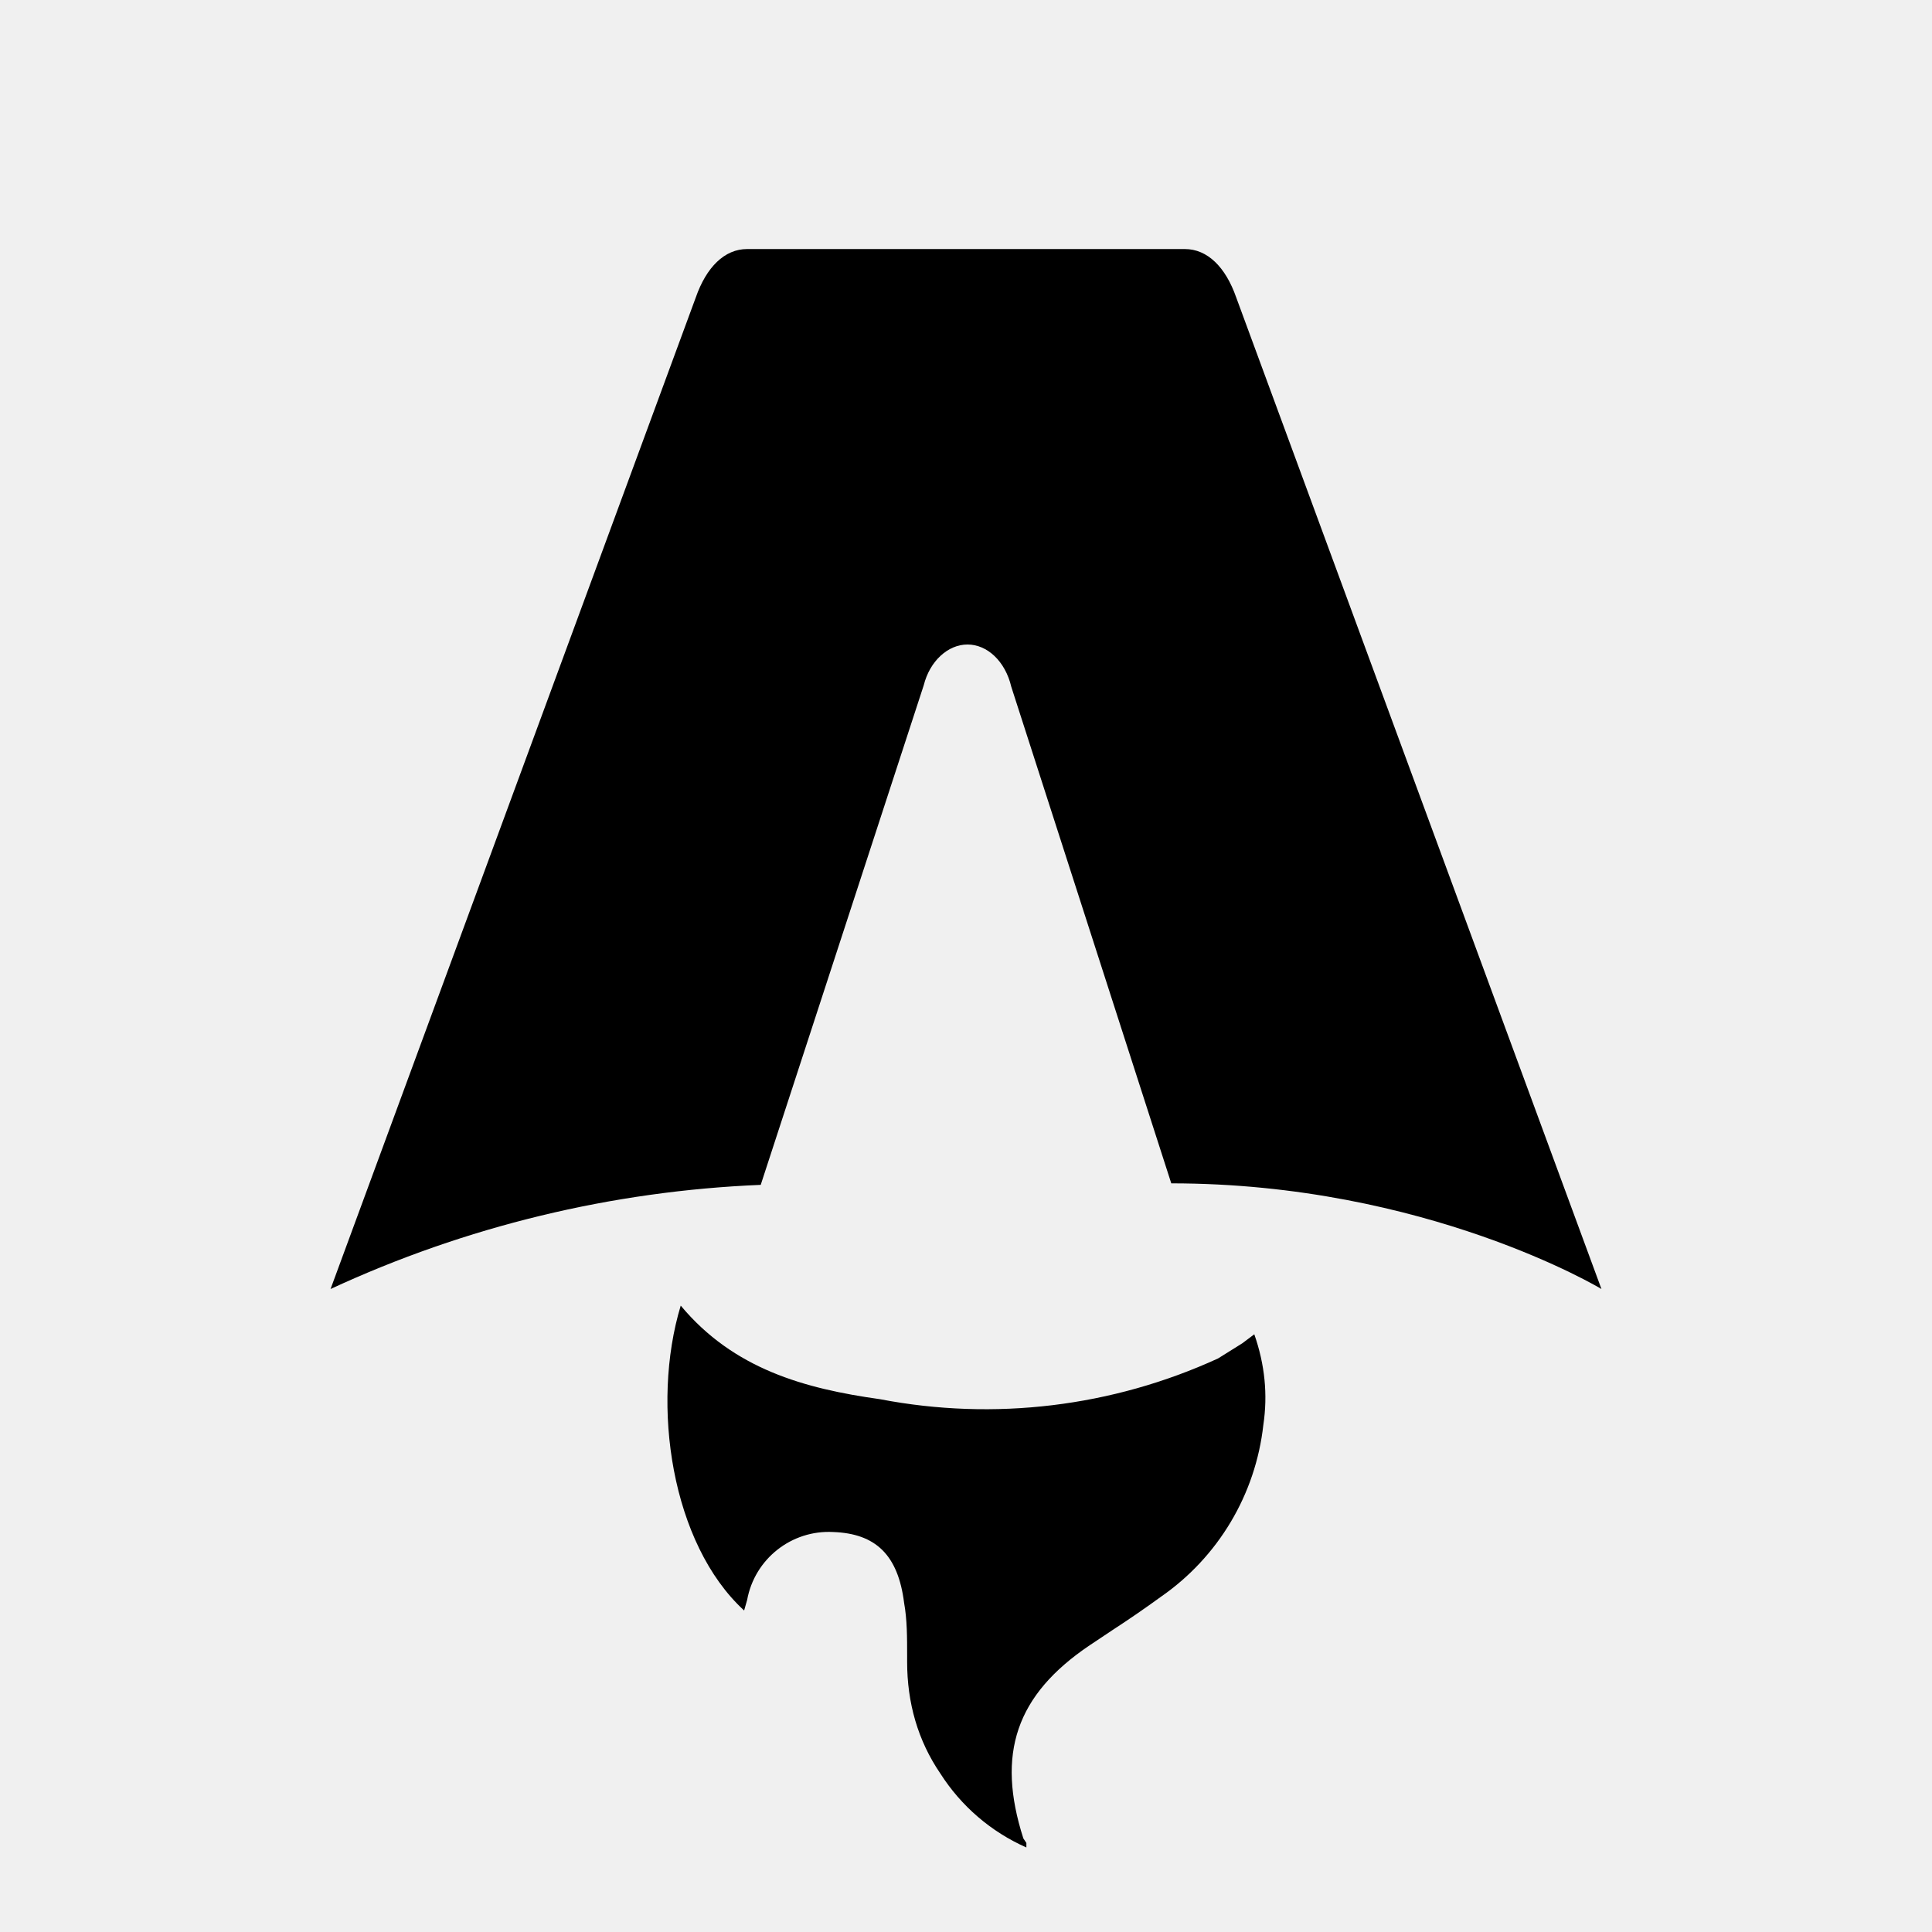
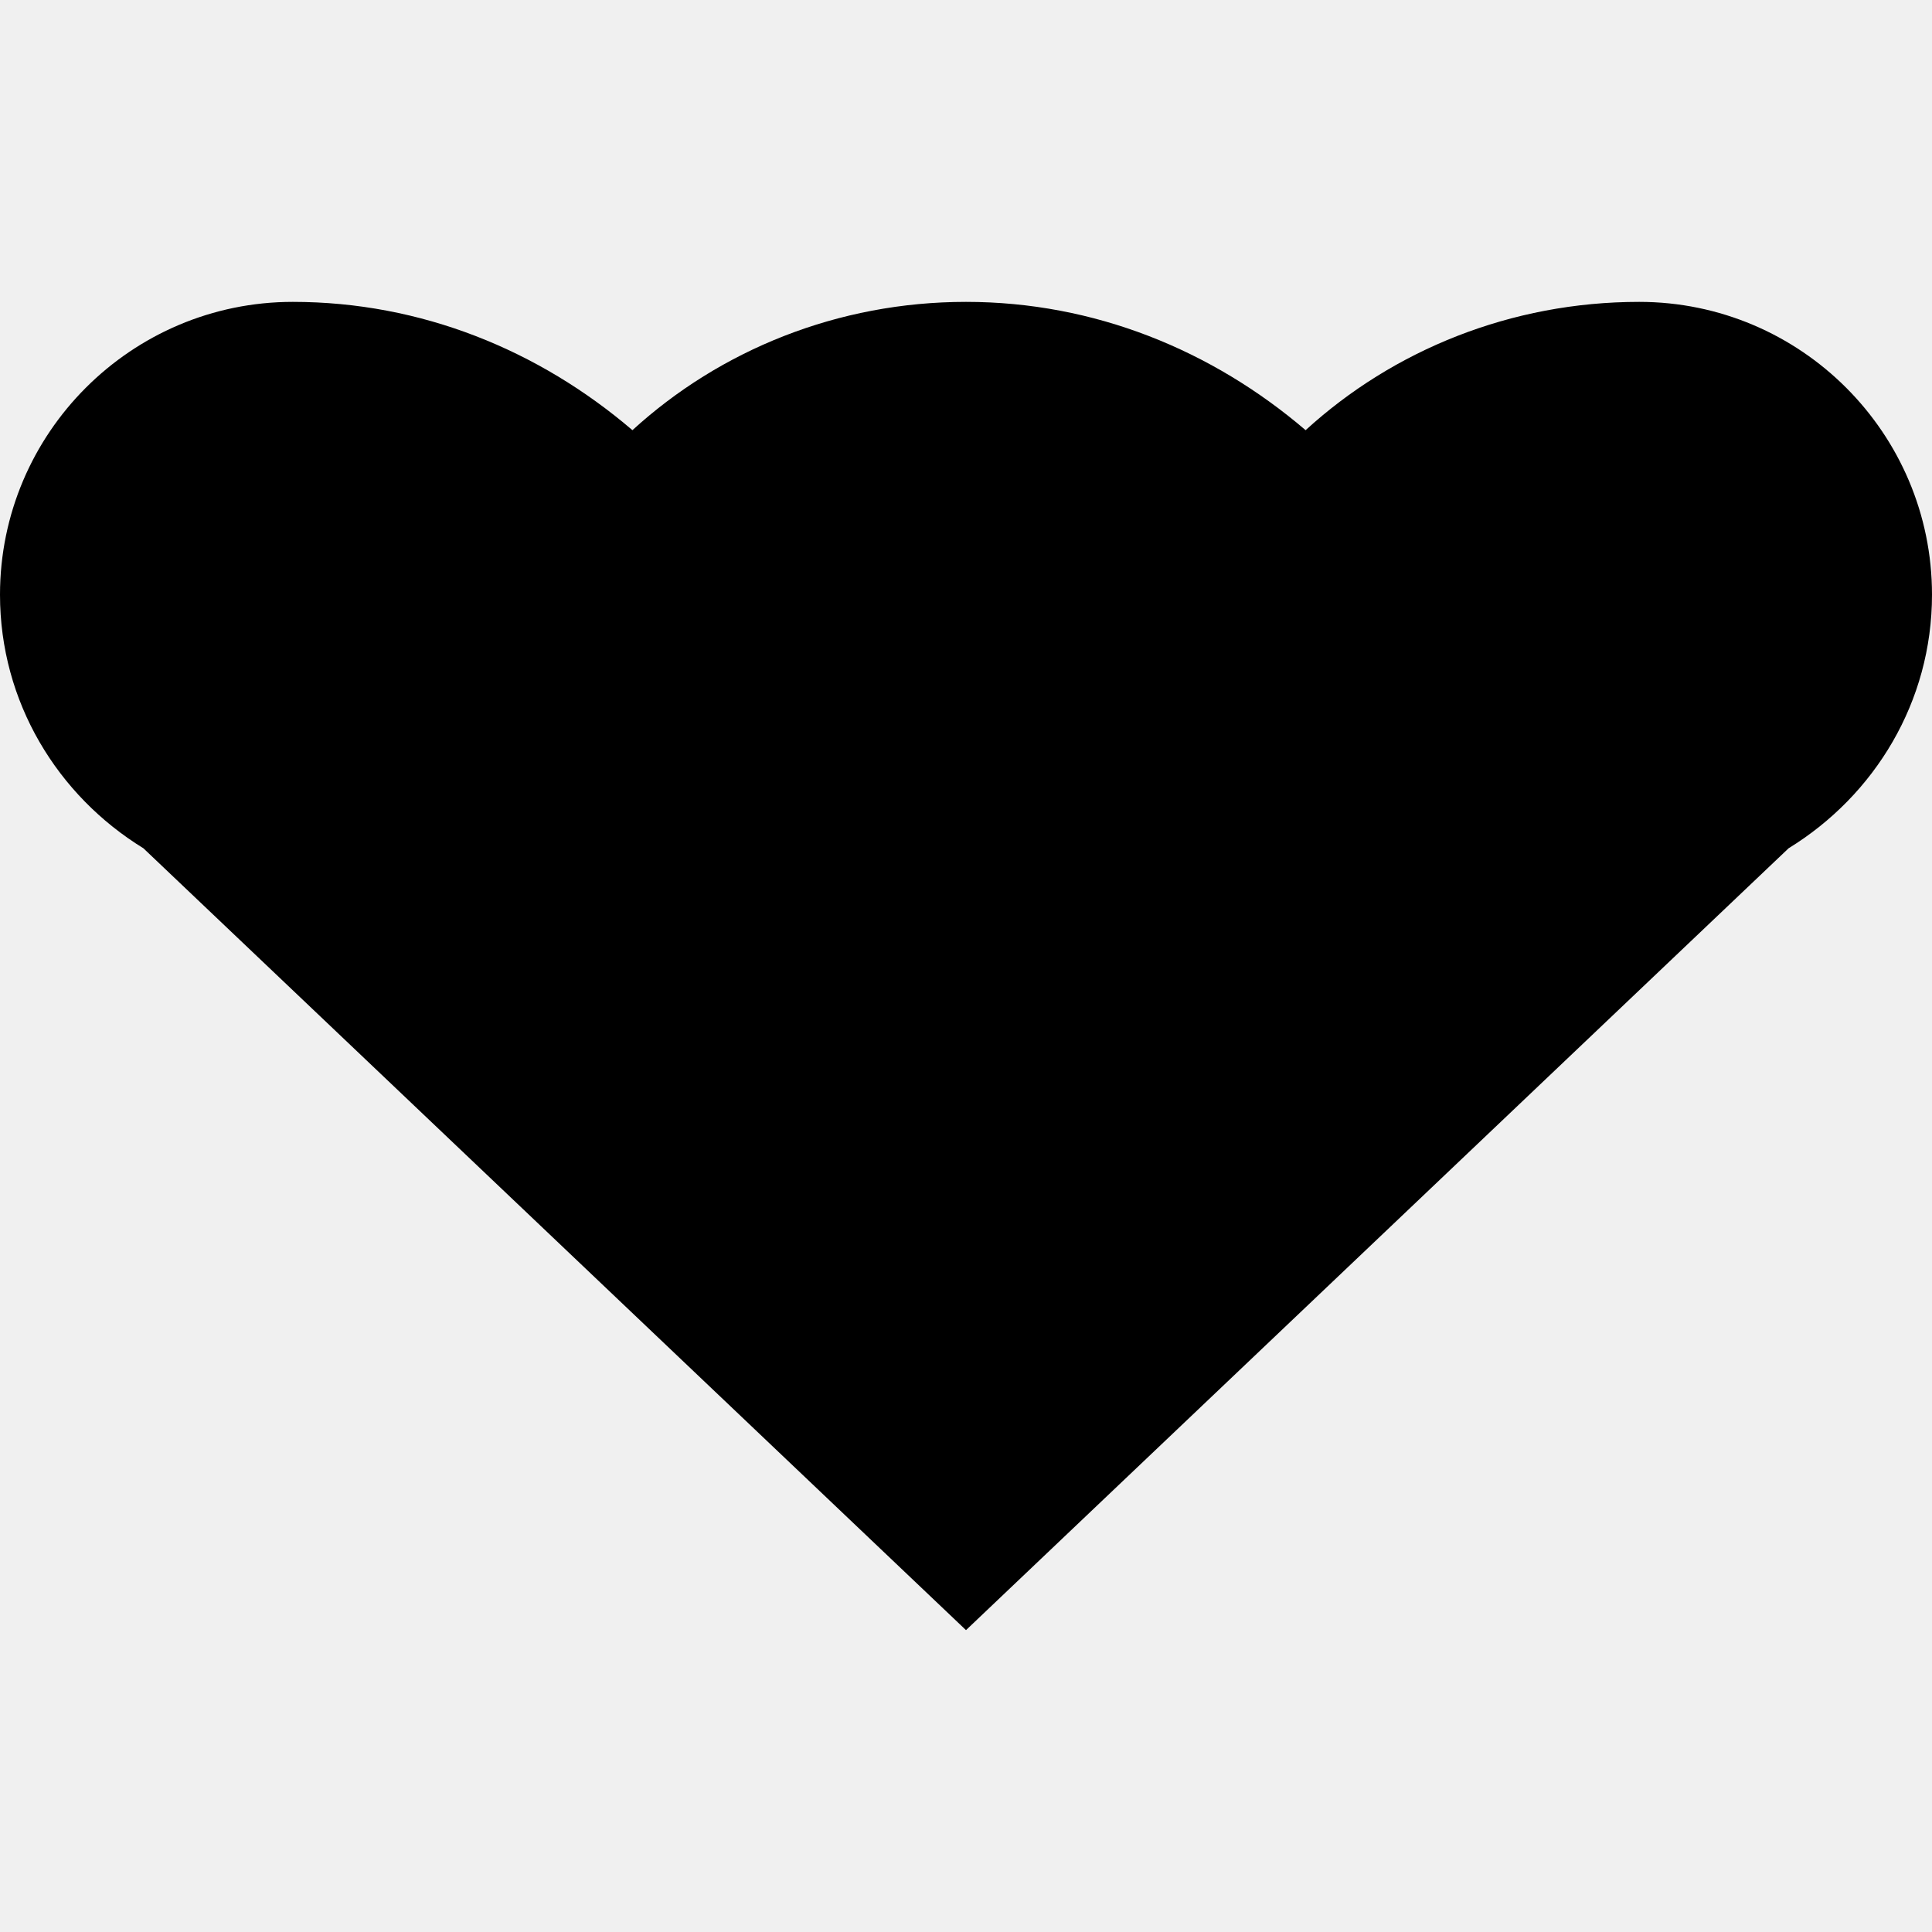
<svg xmlns="http://www.w3.org/2000/svg" fill="none" viewBox="0 0 128 128">
-   <path d="M50.4 78.5a75.1 75.1 0 0 0-28.5 6.9l24.2-65.7c.7-2 1.9-3.2 3.4-3.2h29c1.5 0 2.7 1.2 3.4 3.2l24.2 65.7s-11.6-7-28.5-7L67 45.5c-.4-1.7-1.6-2.8-2.9-2.8-1.3 0-2.5 1.1-2.9 2.7L50.4 78.5Zm-1.1 28.2Zm-4.2-20.2c-2 6.6-.6 15.8 4.2 20.2a17.5 17.5 0 0 1 .2-.7 5.5 5.5 0 0 1 5.7-4.5c2.8.1 4.3 1.5 4.7 4.7.2 1.1.2 2.3.2 3.5v.4c0 2.7.7 5.2 2.2 7.4a13 13 0 0 0 5.7 4.9v-.3l-.2-.3c-1.8-5.6-.5-9.5 4.4-12.8l1.5-1a73 73 0 0 0 3.2-2.2 16 16 0 0 0 6.8-11.4c.3-2 .1-4-.6-6l-.8.6-1.6 1a37 37 0 0 1-22.4 2.7c-5-.7-9.7-2-13.2-6.2Z" />
+   <path d="M64 20c-8.5 0-16.3 3.2-22.1 8.5C35.7 23.2 27.9 20 19.4 20 8.7 20 0 28.7 0 39.4c0 7.1 3.8 13.3 9.5 16.8L64 108l54.5-51.8c5.7-3.5 9.5-9.7 9.5-16.8C128 28.7 119.3 20 108.6 20c-8.5 0-16.3 3.2-22.1 8.5C80.3 23.2 72.5 20 64 20z" />
  <style>
-         path { fill: #000; }
+         path { 
+             fill: #000000; 
+             transition: fill 0.3s ease;
+         }
        @media (prefers-color-scheme: dark) {
-             path { fill: #FFF; }
+             path { 
+                 fill: #FFFFFF; 
+             }
+         }
+         /* Extra clarity for high contrast mode */
+         @media (prefers-contrast: high) {
+             path {
+                 stroke: currentColor;
+                 stroke-width: 2;
+             }
        }
    </style>
</svg>
